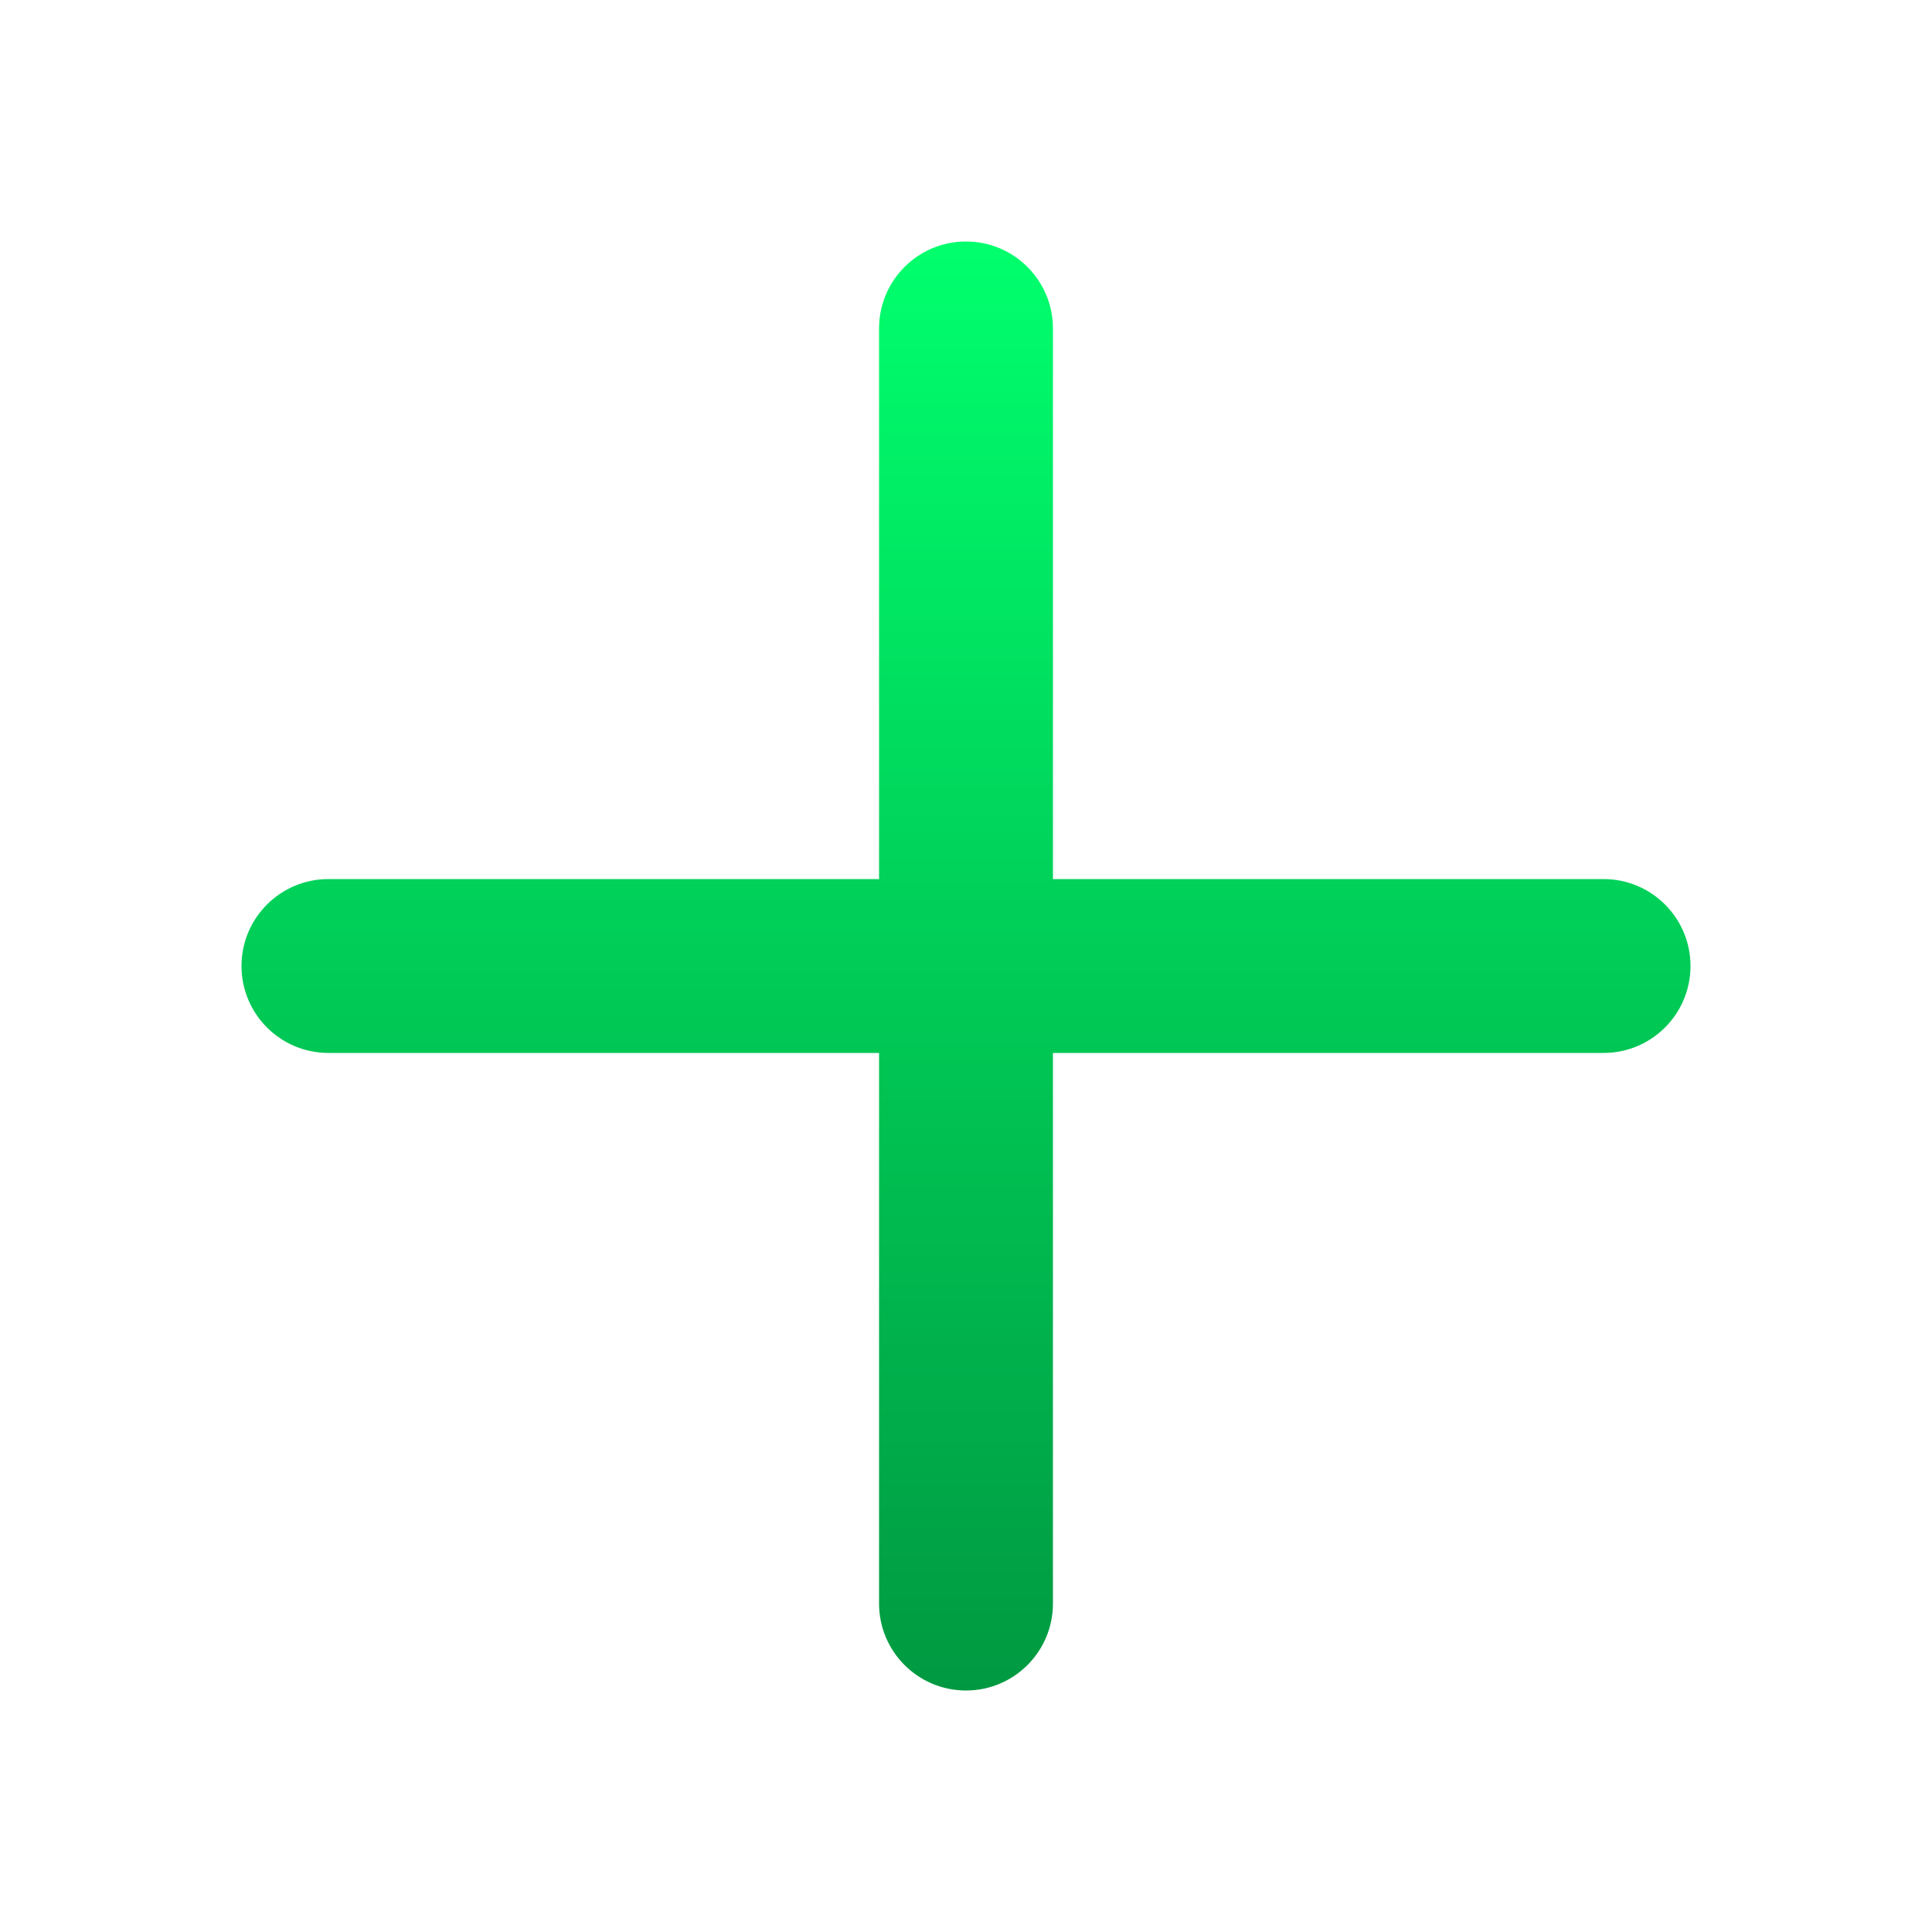
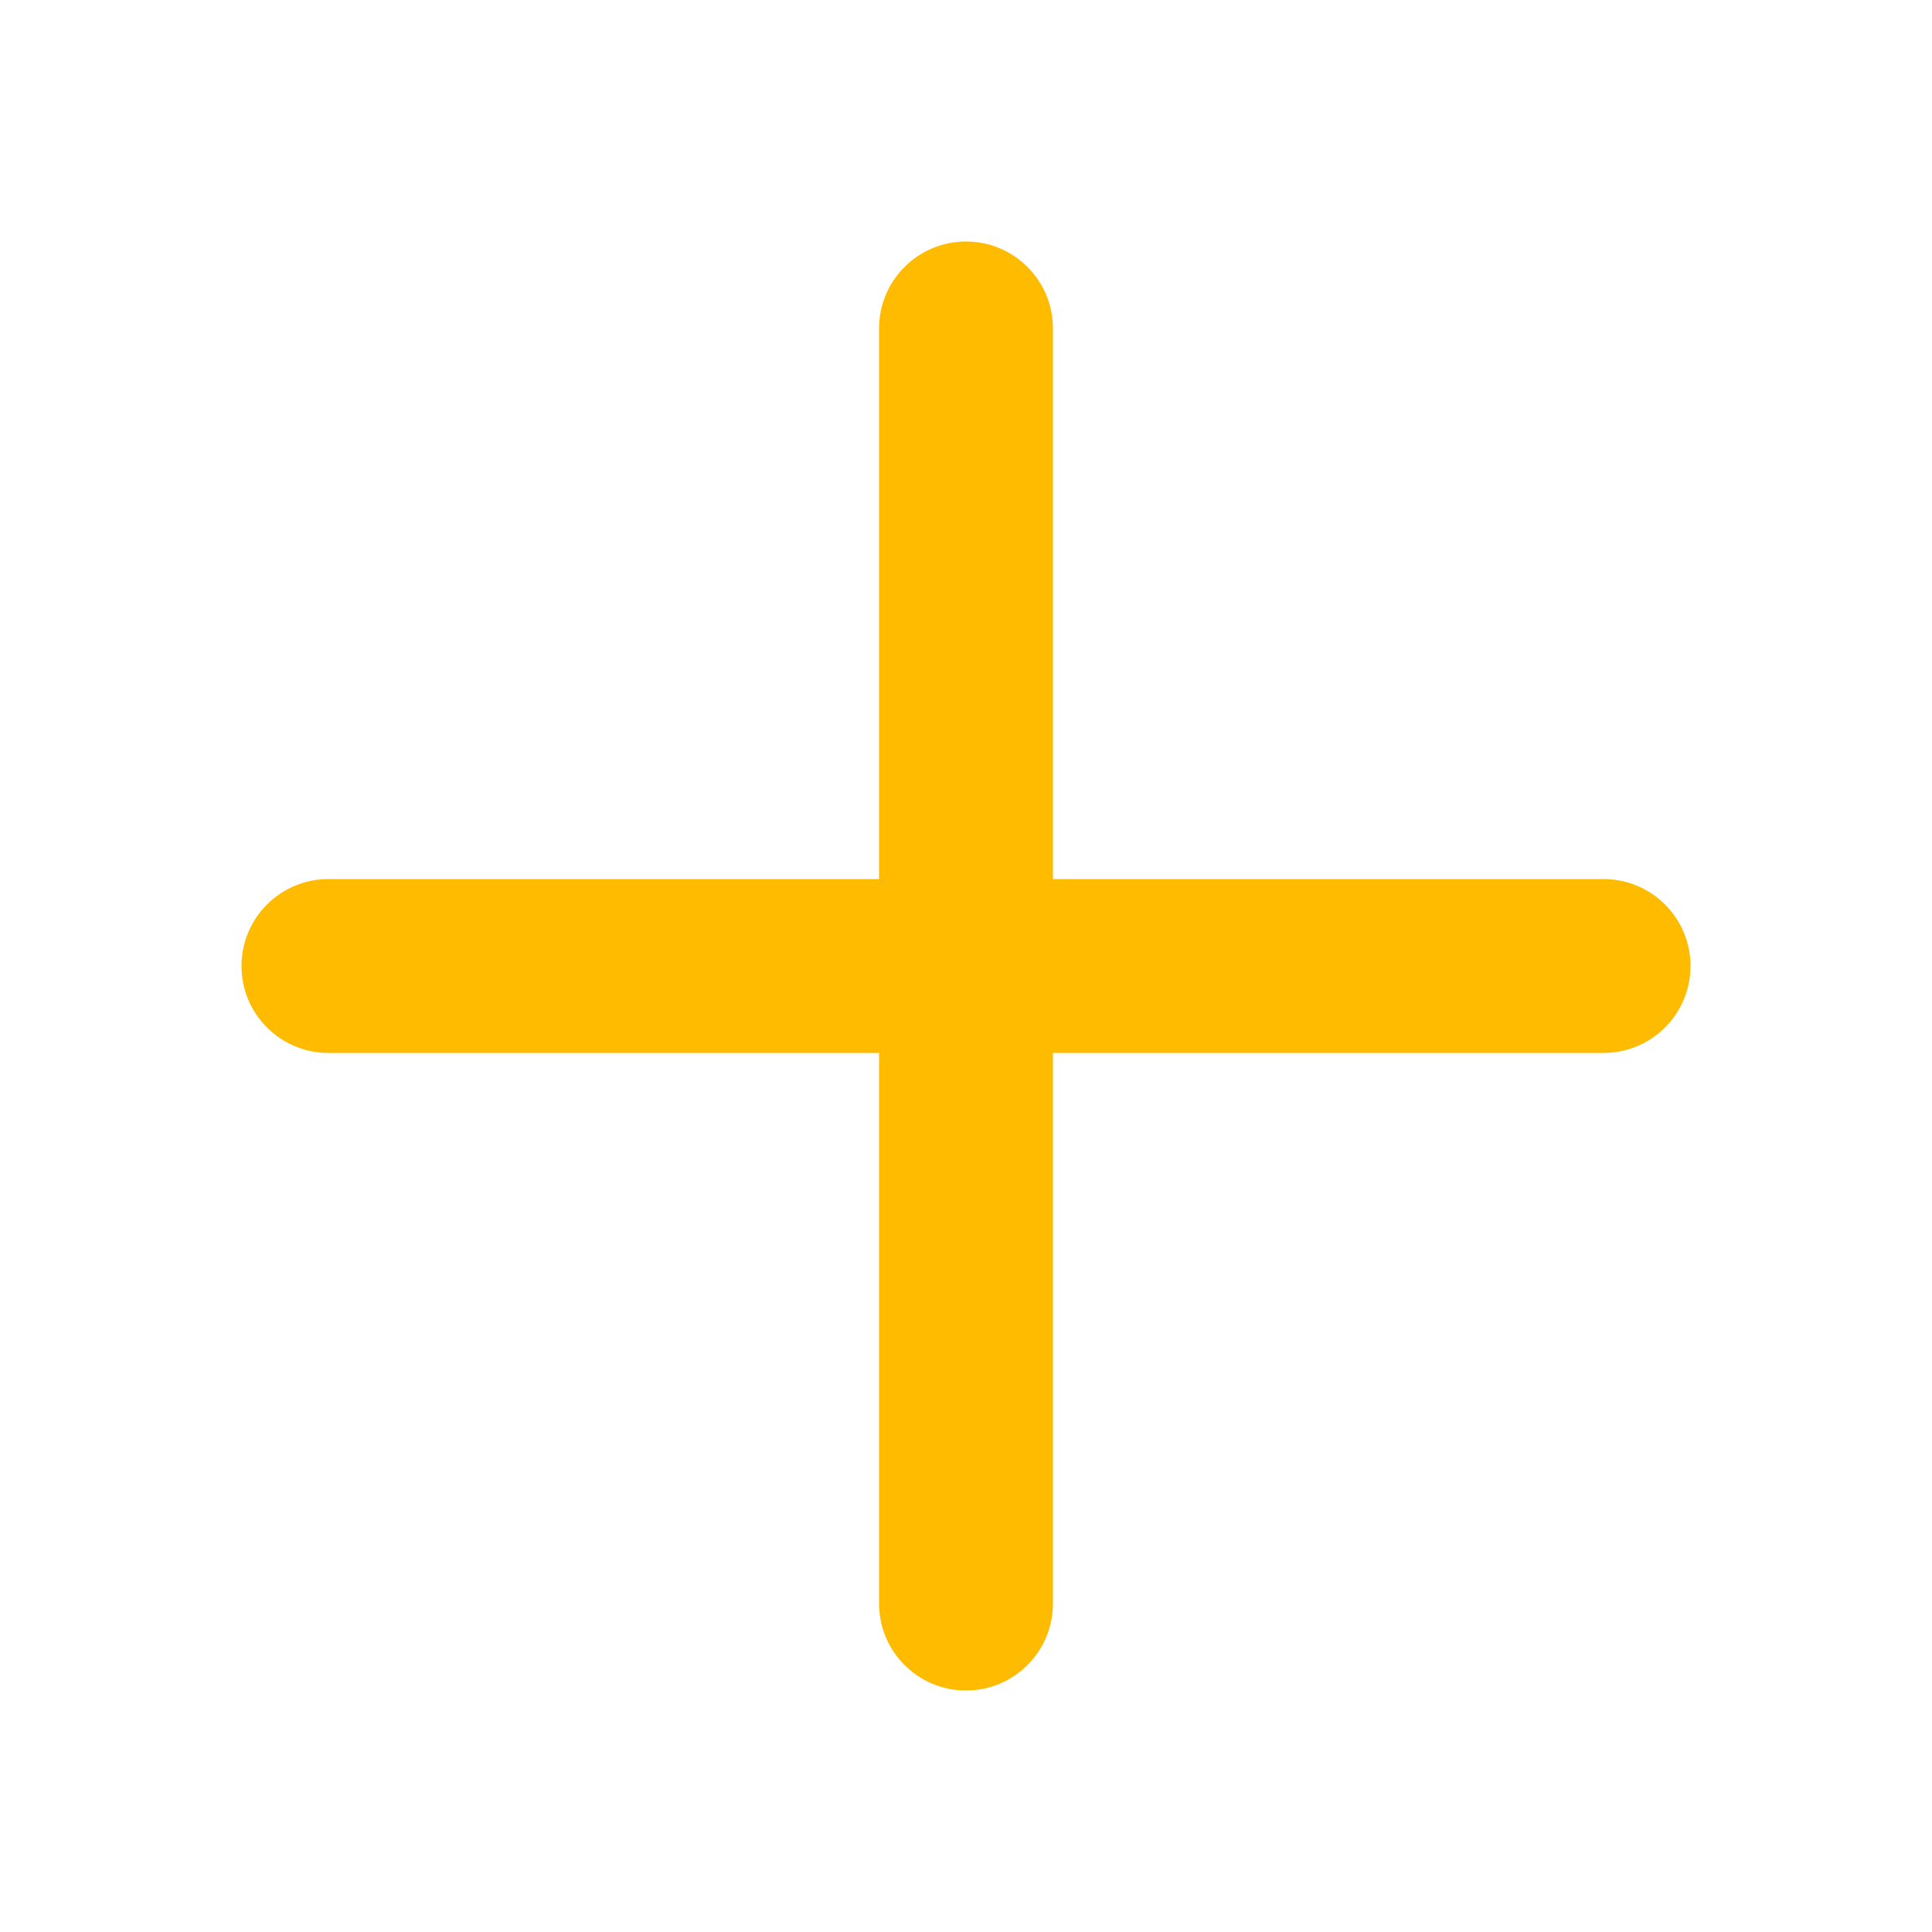
<svg xmlns="http://www.w3.org/2000/svg" width="32" height="32" fill="none">
-   <path fill="url(#a)" d="M28 16a1.44 1.44 0 0 1-1.44 1.44h-9.12v9.12a1.44 1.44 0 1 1-2.88 0v-9.12H5.44a1.44 1.44 0 1 1 0-2.88h9.12V5.44a1.44 1.44 0 1 1 2.88 0v9.12h9.12A1.44 1.44 0 0 1 28 16Z" />
+   <path fill="#FFBB00" d="M28 16a1.44 1.44 0 0 1-1.44 1.44h-9.12v9.12a1.44 1.44 0 1 1-2.88 0v-9.12H5.44a1.44 1.44 0 1 1 0-2.88h9.12V5.44a1.44 1.44 0 1 1 2.88 0v9.12h9.12A1.44 1.44 0 0 1 28 16Z" />
  <defs>
    <linearGradient id="a" x1="16" x2="16" y1="4" y2="28" gradientUnits="userSpaceOnUse">
      <stop stop-color="#00FF6D" />
      <stop offset="1" stop-color="#009941" />
    </linearGradient>
  </defs>
</svg>
